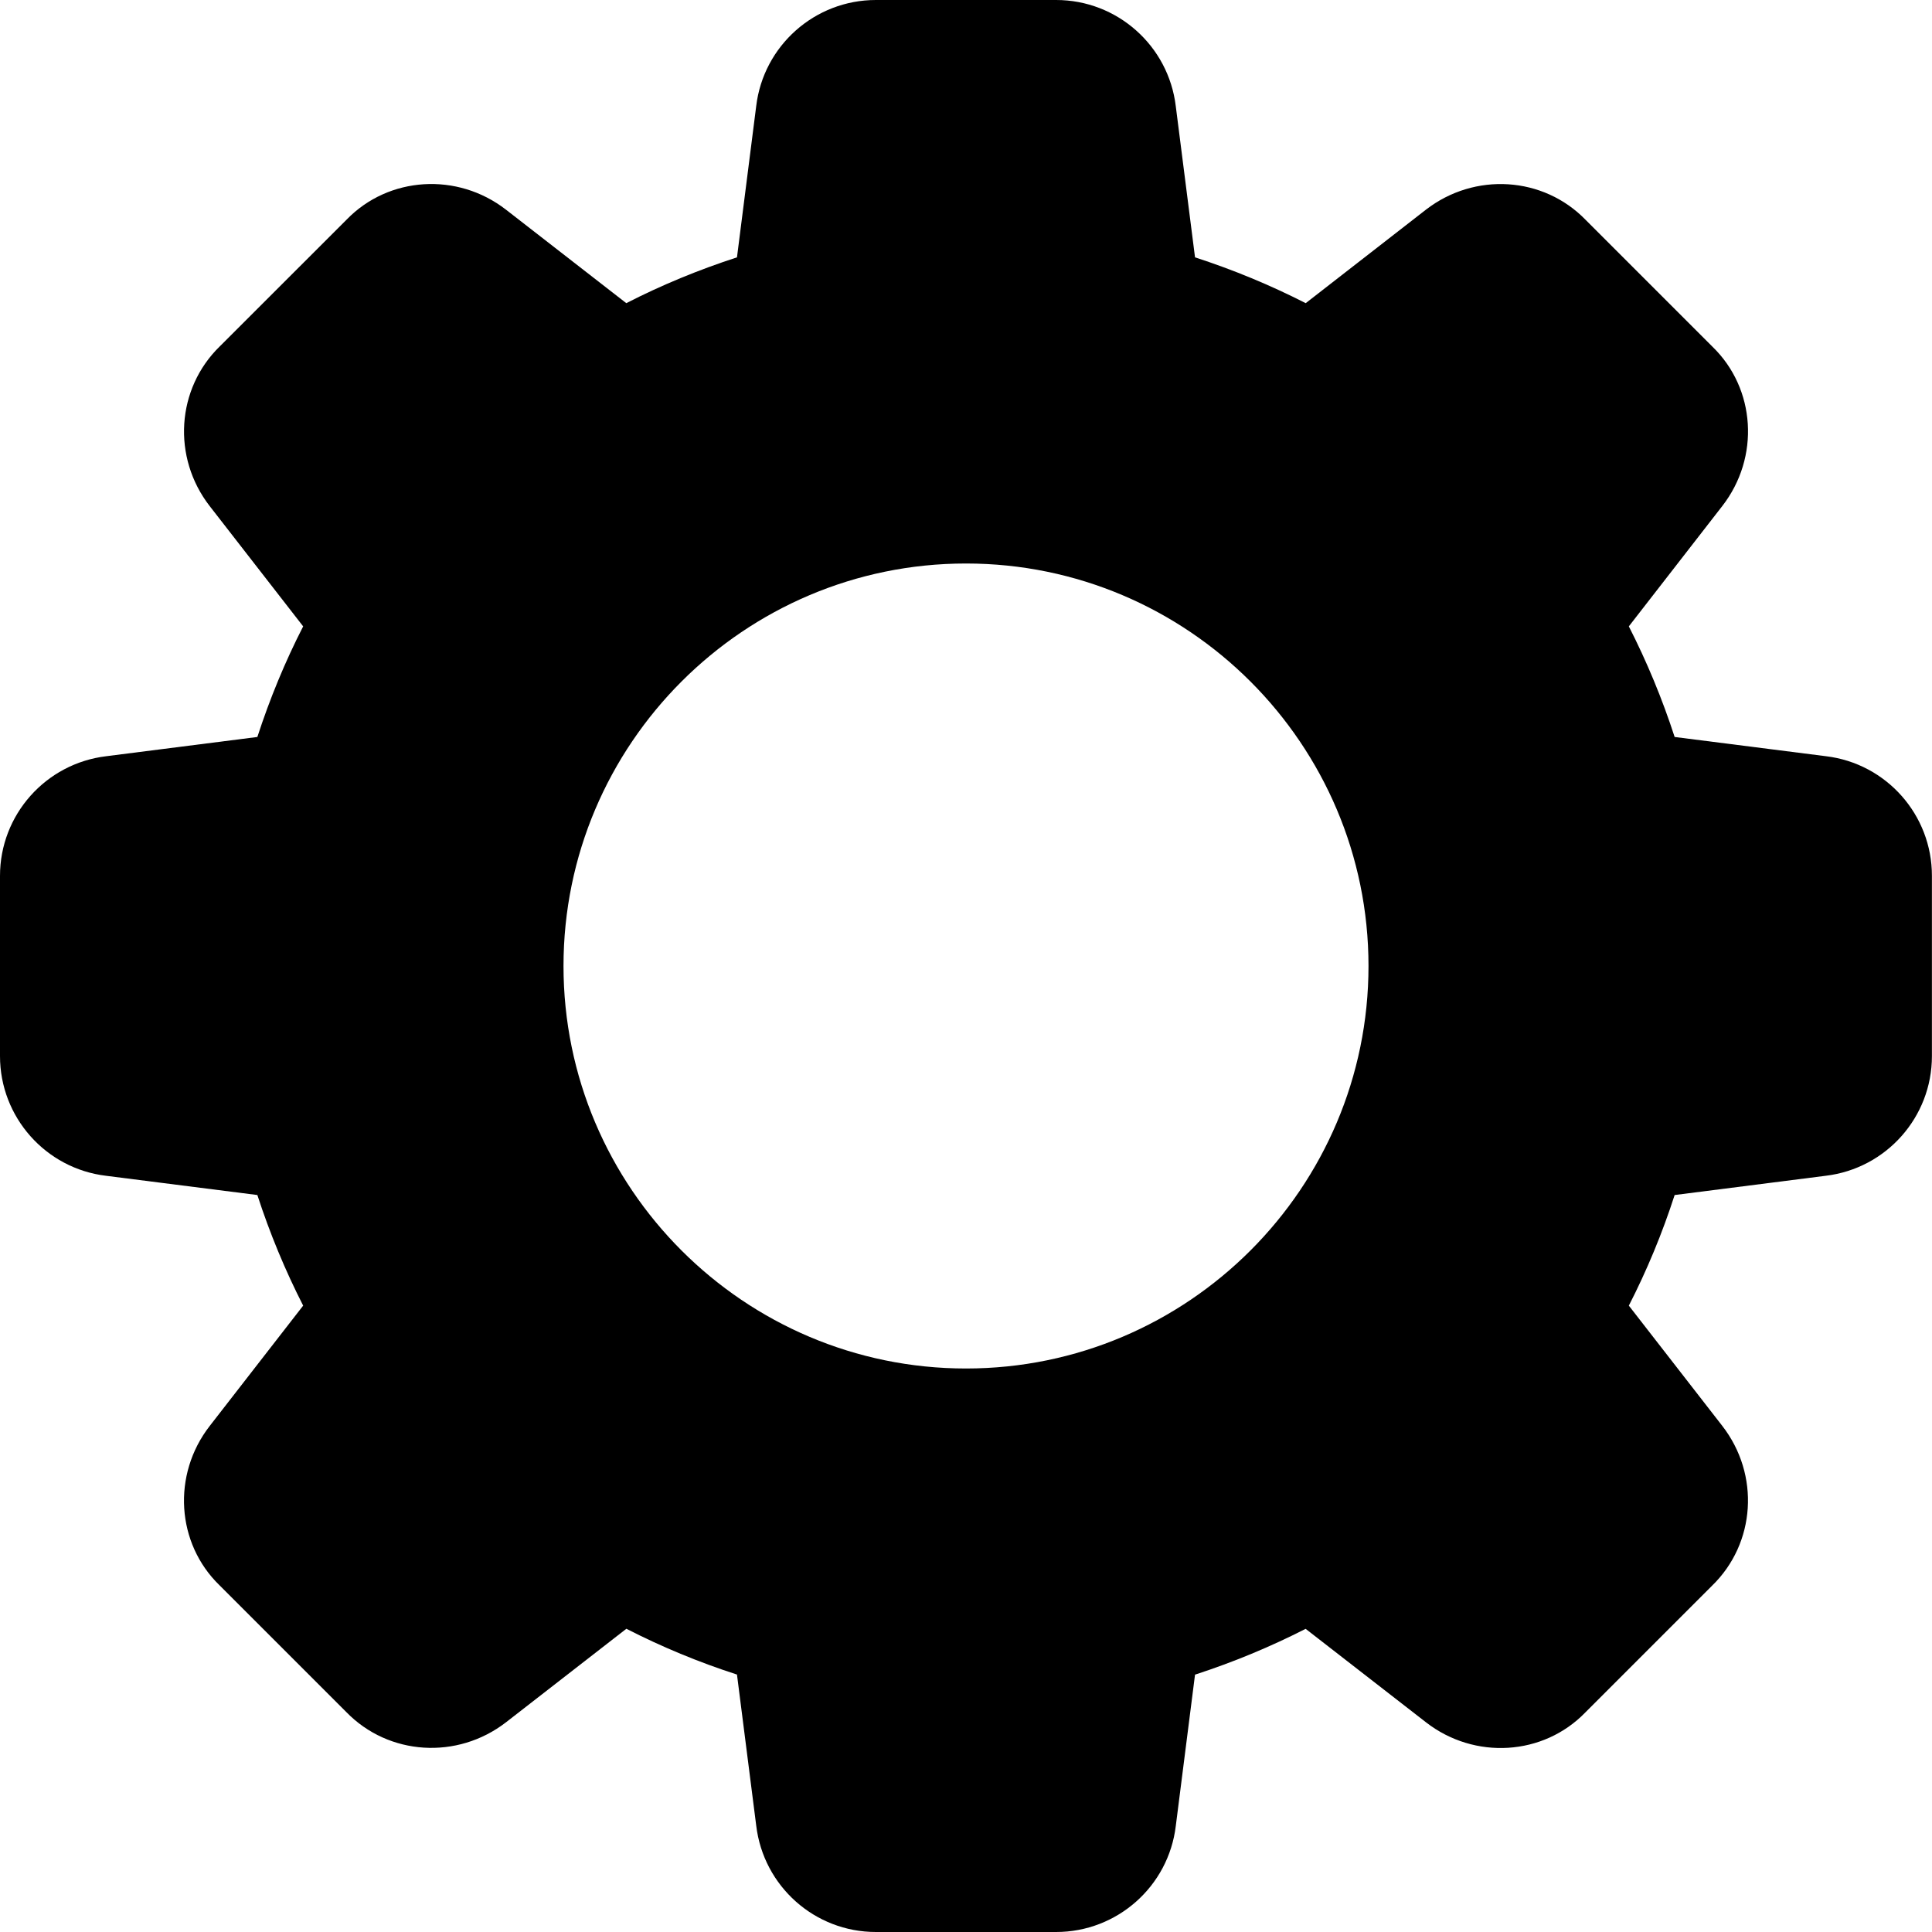
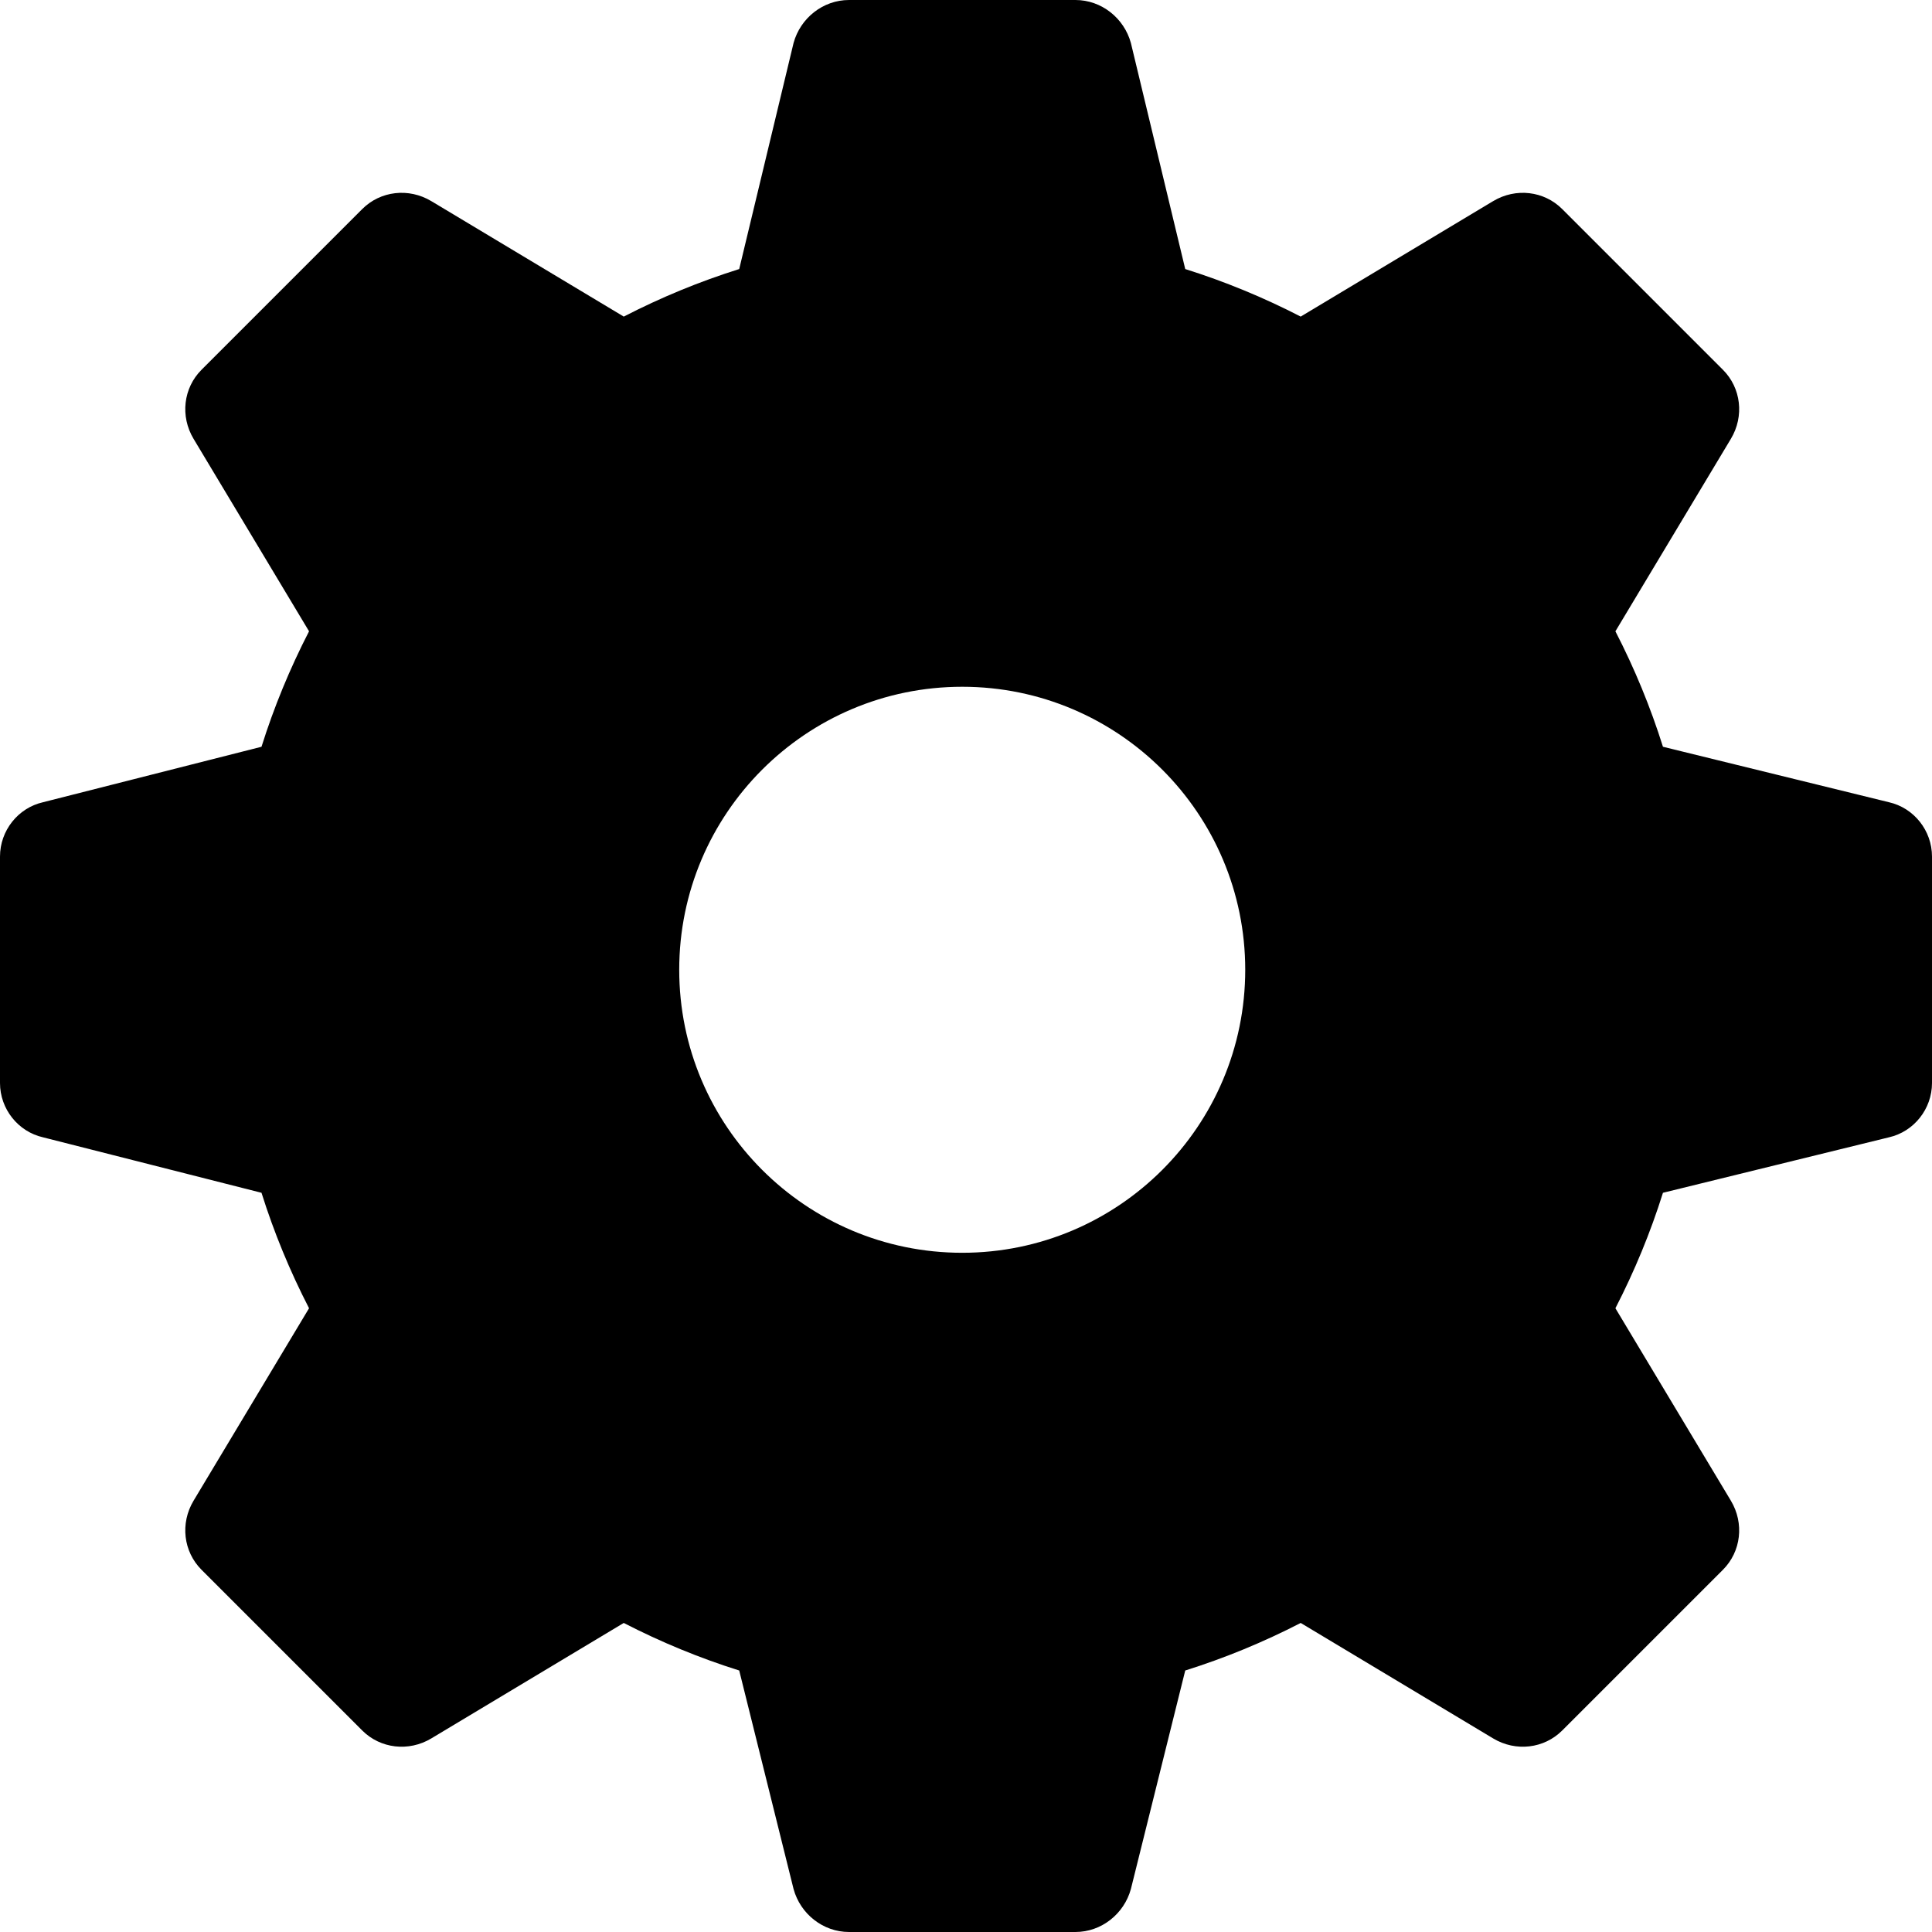
- <svg xmlns="http://www.w3.org/2000/svg" enable-background="new 0 0 24 24" height="512" viewBox="0 0 24 24" width="512">
-   <path d="m22.683 9.394-1.88-.239c-.155-.477-.346-.937-.569-1.374l1.161-1.495c.47-.605.415-1.459-.122-1.979l-1.575-1.575c-.525-.542-1.379-.596-1.985-.127l-1.493 1.161c-.437-.223-.897-.414-1.375-.569l-.239-1.877c-.09-.753-.729-1.32-1.486-1.32h-2.24c-.757 0-1.396.567-1.486 1.317l-.239 1.88c-.478.155-.938.345-1.375.569l-1.494-1.161c-.604-.469-1.458-.415-1.979.122l-1.575 1.574c-.542.526-.597 1.38-.127 1.986l1.161 1.494c-.224.437-.414.897-.569 1.374l-1.877.239c-.753.09-1.32.729-1.32 1.486v2.24c0 .757.567 1.396 1.317 1.486l1.88.239c.155.477.346.937.569 1.374l-1.161 1.495c-.47.605-.415 1.459.122 1.979l1.575 1.575c.526.541 1.379.595 1.985.126l1.494-1.161c.437.224.897.415 1.374.569l.239 1.876c.09.755.729 1.322 1.486 1.322h2.24c.757 0 1.396-.567 1.486-1.317l.239-1.88c.477-.155.937-.346 1.374-.569l1.495 1.161c.605.47 1.459.415 1.979-.122l1.575-1.575c.542-.526.597-1.379.127-1.985l-1.161-1.494c.224-.437.415-.897.569-1.374l1.876-.239c.753-.09 1.32-.729 1.32-1.486v-2.24c.001-.757-.566-1.396-1.316-1.486zm-10.683 7.606c-2.757 0-5-2.243-5-5s2.243-5 5-5 5 2.243 5 5-2.243 5-5 5z" />
+ <svg xmlns="http://www.w3.org/2000/svg" version="1.1" id="Capa_1" x="0px" y="0px" viewBox="0 0 512 512" style="enable-background:new 0 0 512 512;" xml:space="preserve">
+   <g>
+     <g>
+       <path d="M500.6,212.6l-59.9-14.7c-3.3-10.5-7.5-20.7-12.6-30.6l30.6-51c3.6-6,2.7-13.5-2.1-18.3L414,55.4    c-4.8-4.8-12.3-5.7-18.3-2.1l-51,30.6c-9.9-5.1-20.1-9.3-30.6-12.6l-14.4-59.9C297.9,4.8,291.9,0,285,0h-60    c-6.9,0-12.9,4.8-14.7,11.4l-14.4,59.9c-10.5,3.3-20.7,7.5-30.6,12.6l-51-30.6c-6-3.6-13.5-2.7-18.3,2.1L53.4,98    c-4.8,4.8-5.7,12.3-2.1,18.3l30.6,51c-5.1,9.9-9.3,20.1-12.6,30.6l-57.9,14.7C4.8,214.1,0,220.1,0,227v60    c0,6.9,4.8,12.9,11.4,14.4l57.9,14.7c3.3,10.5,7.5,20.7,12.6,30.6l-30.6,51c-3.6,6-2.7,13.5,2.1,18.3L96,458.6    c4.8,4.8,12.3,5.7,18.3,2.1l51-30.6c9.9,5.1,20.1,9.3,30.6,12.6l14.4,57.9c1.8,6.6,7.8,11.4,14.7,11.4h60    c6.9,0,12.9-4.8,14.7-11.4l14.4-57.9c10.5-3.3,20.7-7.5,30.6-12.6l51,30.6c6,3.6,13.5,2.7,18.3-2.1l42.6-42.6    c4.8-4.8,5.7-12.3,2.1-18.3l-30.6-51c5.1-9.9,9.3-20.1,12.6-30.6l59.9-14.7c6.6-1.5,11.4-7.5,11.4-14.4v-60    C512,220.1,507.2,214.1,500.6,212.6z M255,332c-41.4,0-75-33.6-75-75c0-41.4,33.6-75,75-75c41.4,0,75,33.6,75,75    C330,298.4,296.4,332,255,332z" />
+     </g>
+   </g>
+   <g>
+ </g>
+   <g>
+ </g>
+   <g>
+ </g>
+   <g>
+ </g>
+   <g>
+ </g>
+   <g>
+ </g>
+   <g>
+ </g>
+   <g>
+ </g>
+   <g>
+ </g>
+   <g>
+ </g>
+   <g>
+ </g>
+   <g>
+ </g>
+   <g>
+ </g>
+   <g>
+ </g>
+   <g>
+ </g>
</svg>
